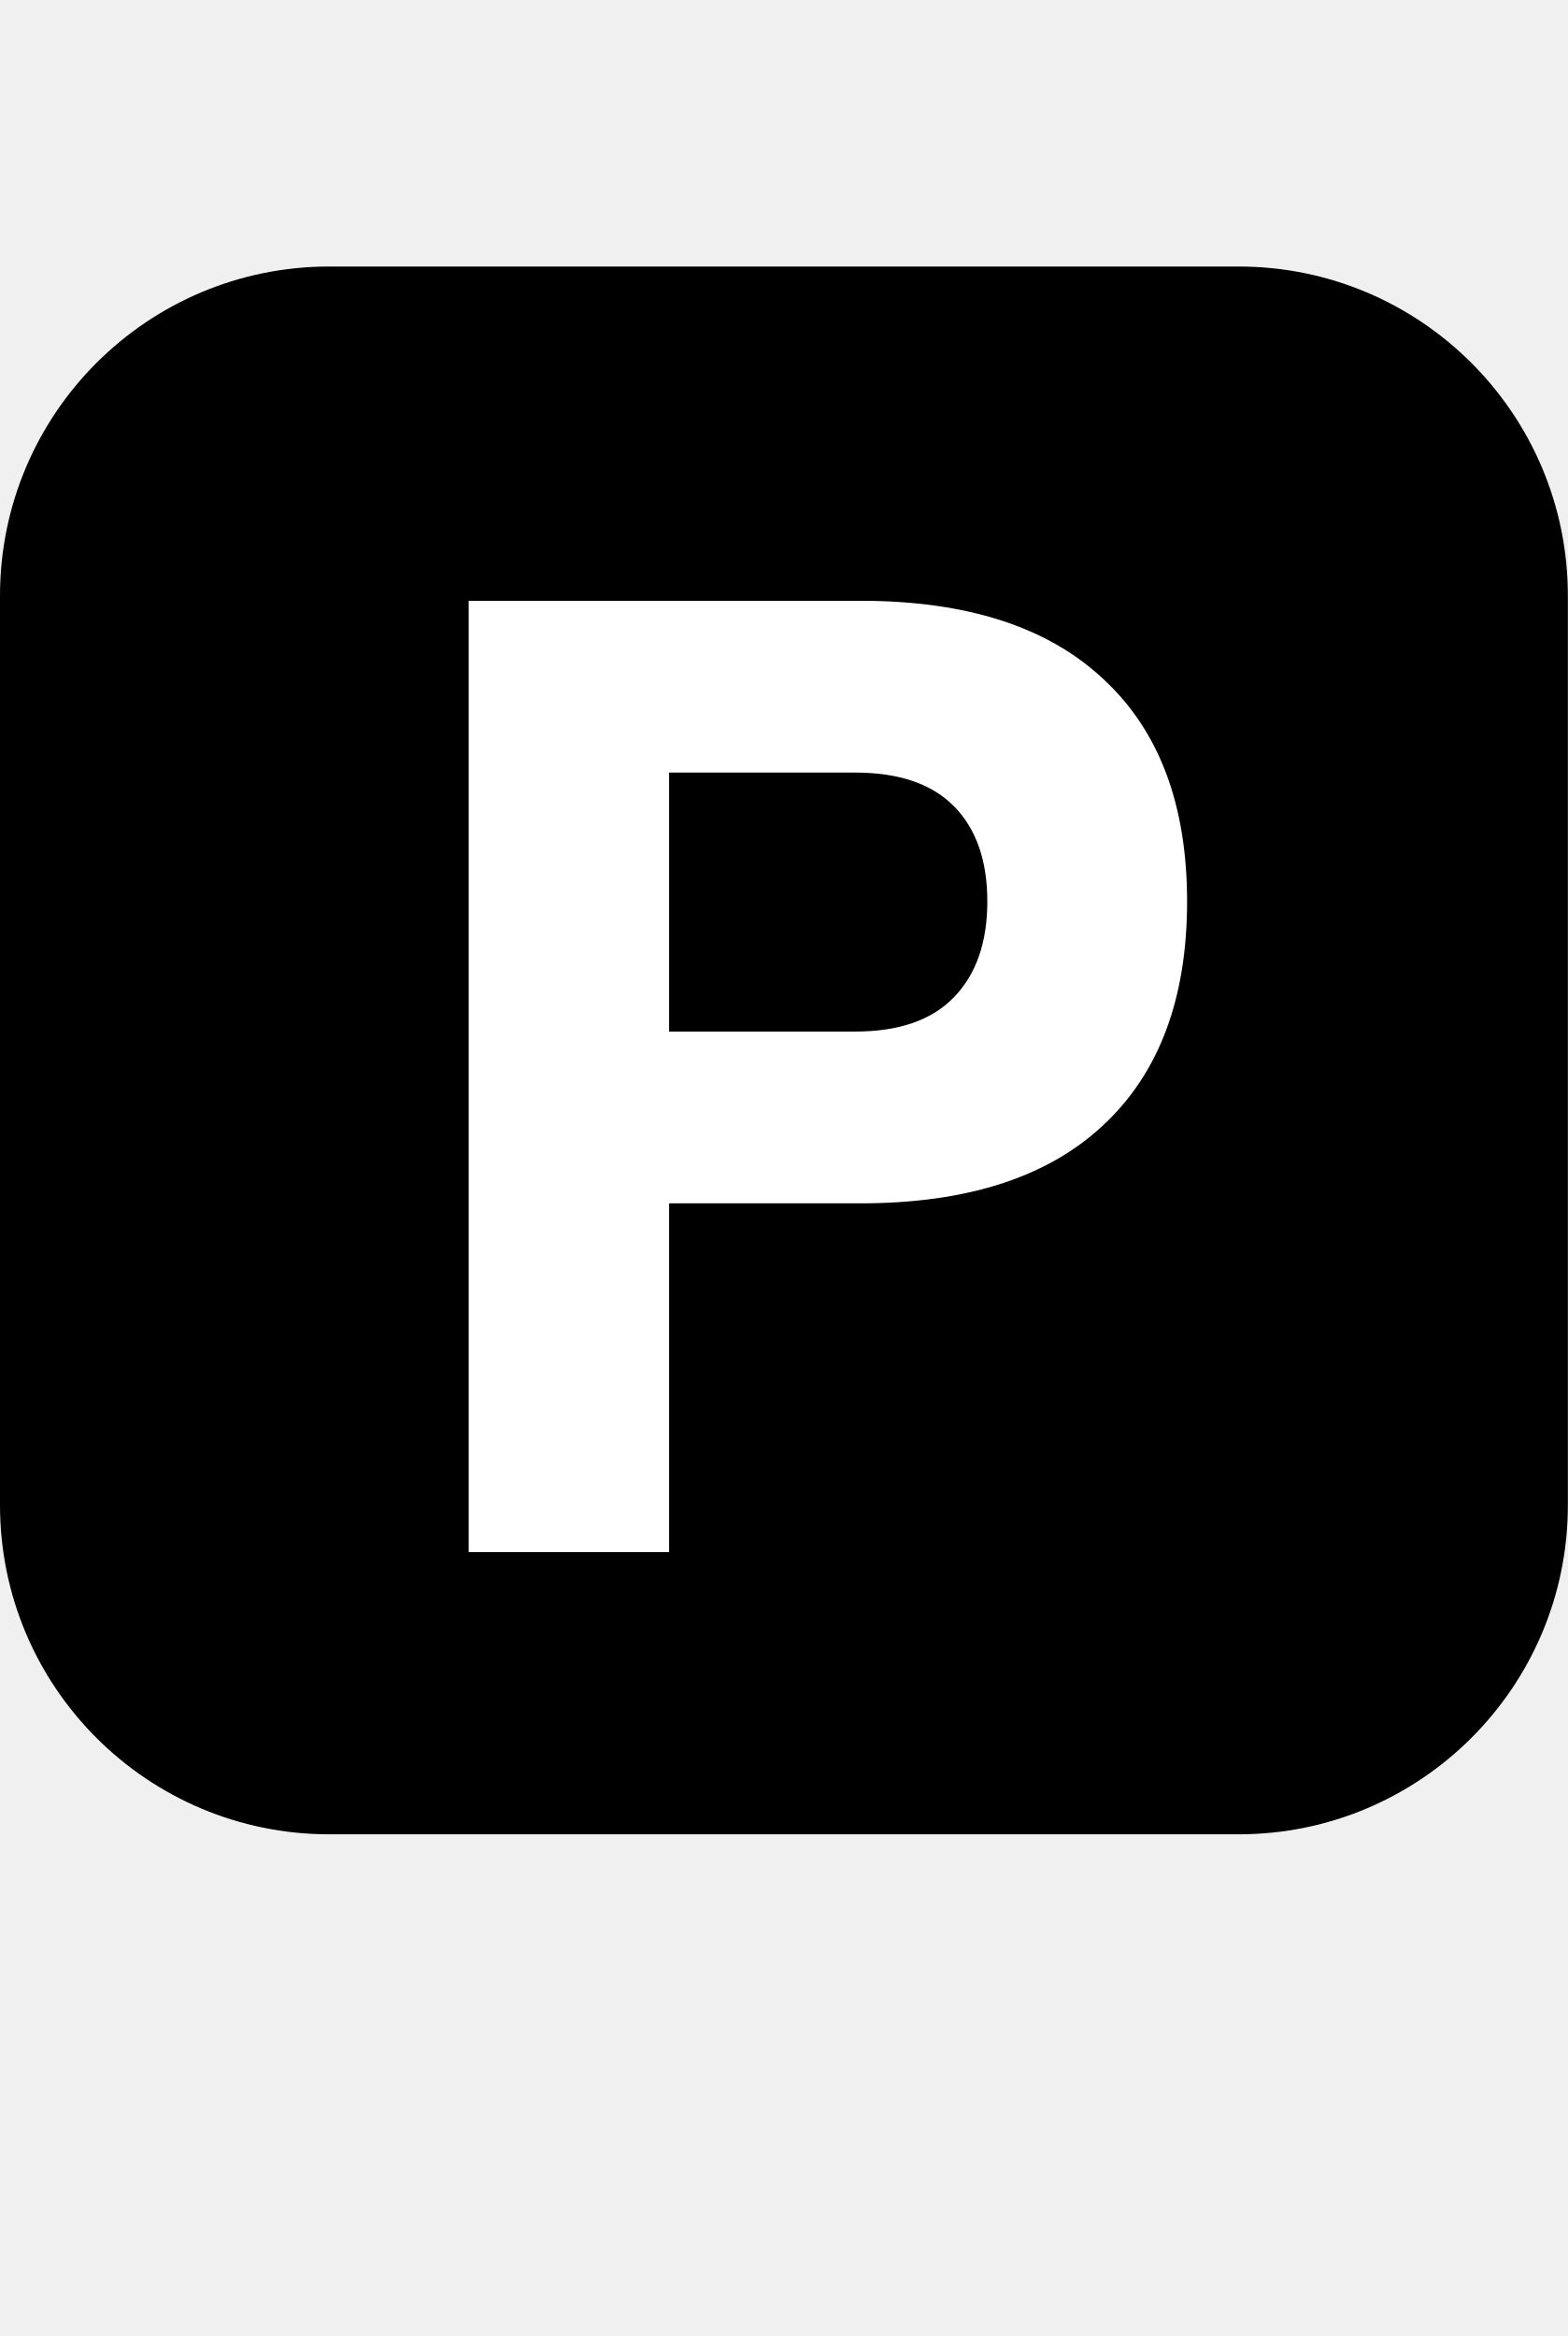
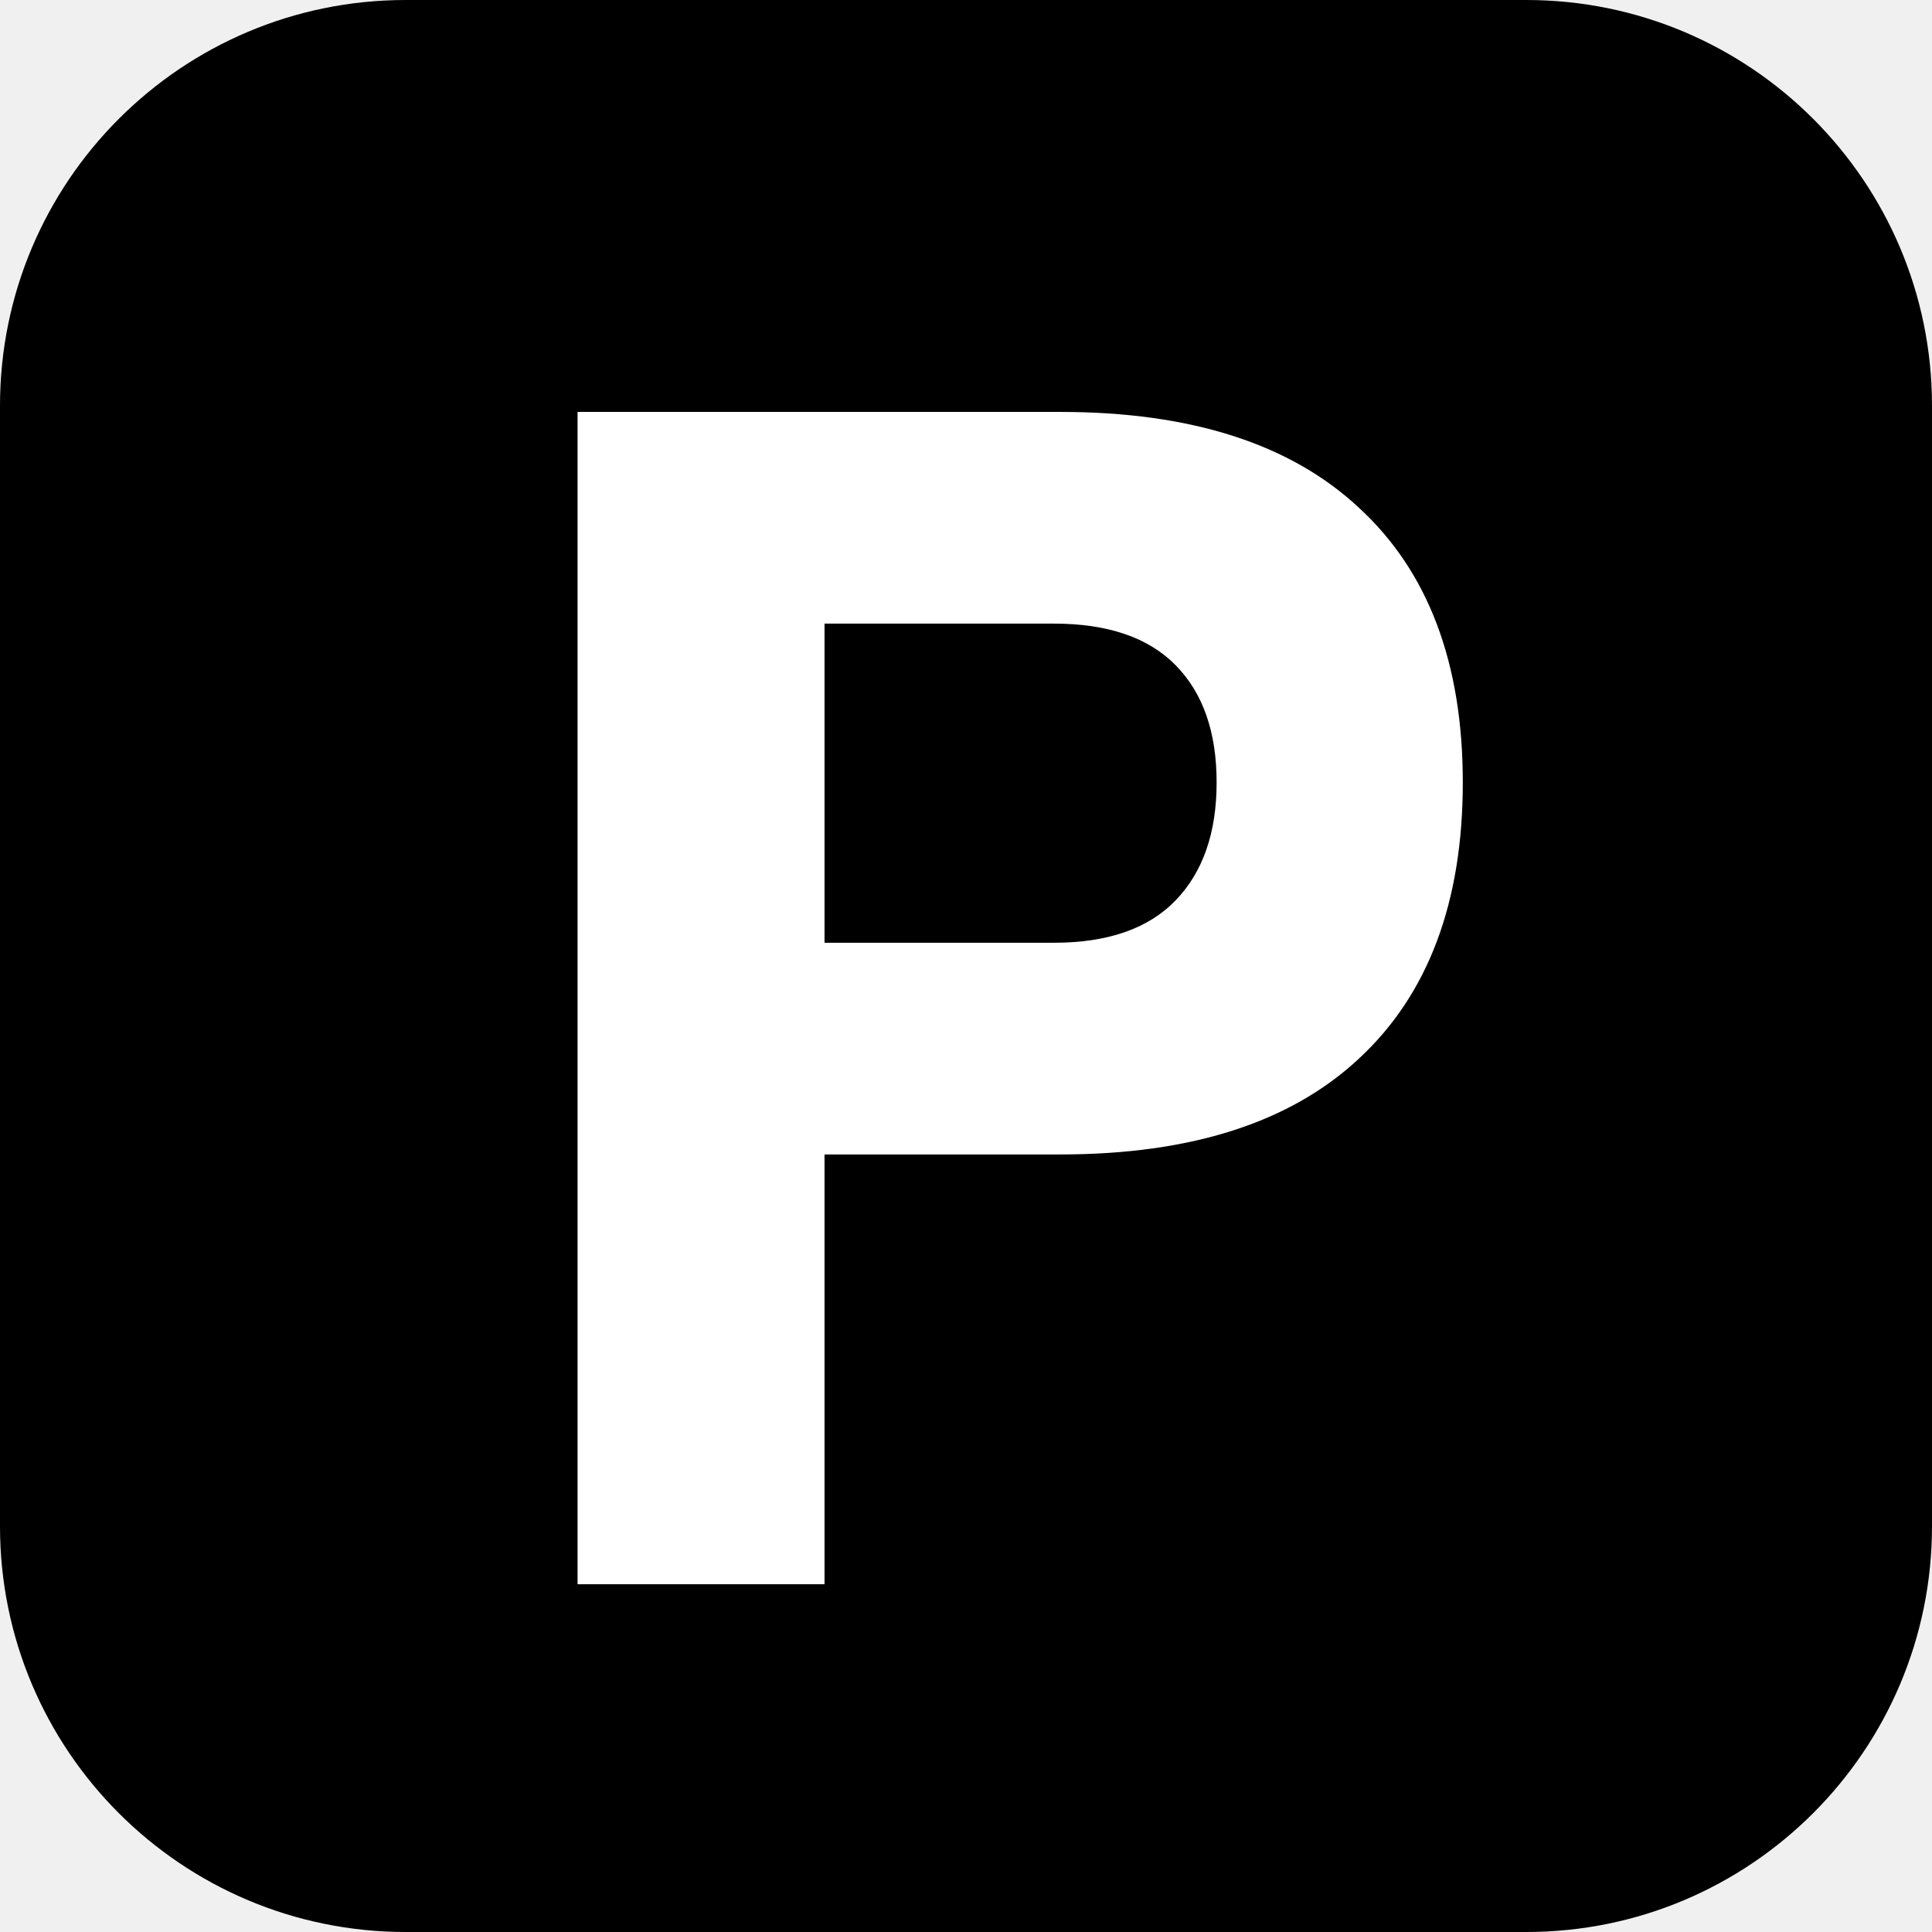
- <svg xmlns="http://www.w3.org/2000/svg" width="100" height="149" viewBox="0 0 100 149" fill="none">
+ <svg xmlns="http://www.w3.org/2000/svg" width="512" height="512" viewBox="0 17 100 100" fill="none">
  <rect y="17" width="100" height="100" rx="21" fill="black" />
  <path d="M42.677 99H29.894V38.321H54.879C61.658 38.321 66.818 39.981 70.36 43.302C73.929 46.594 75.714 51.326 75.714 57.496C75.714 63.694 73.929 68.453 70.36 71.773C66.818 75.094 61.658 76.754 54.879 76.754H42.677V99ZM42.677 49.278V65.797H54.547C57.342 65.797 59.444 65.064 60.855 63.597C62.267 62.131 62.972 60.097 62.972 57.496C62.972 54.895 62.267 52.875 60.855 51.437C59.444 49.998 57.342 49.278 54.547 49.278H42.677Z" fill="white" />
</svg>
